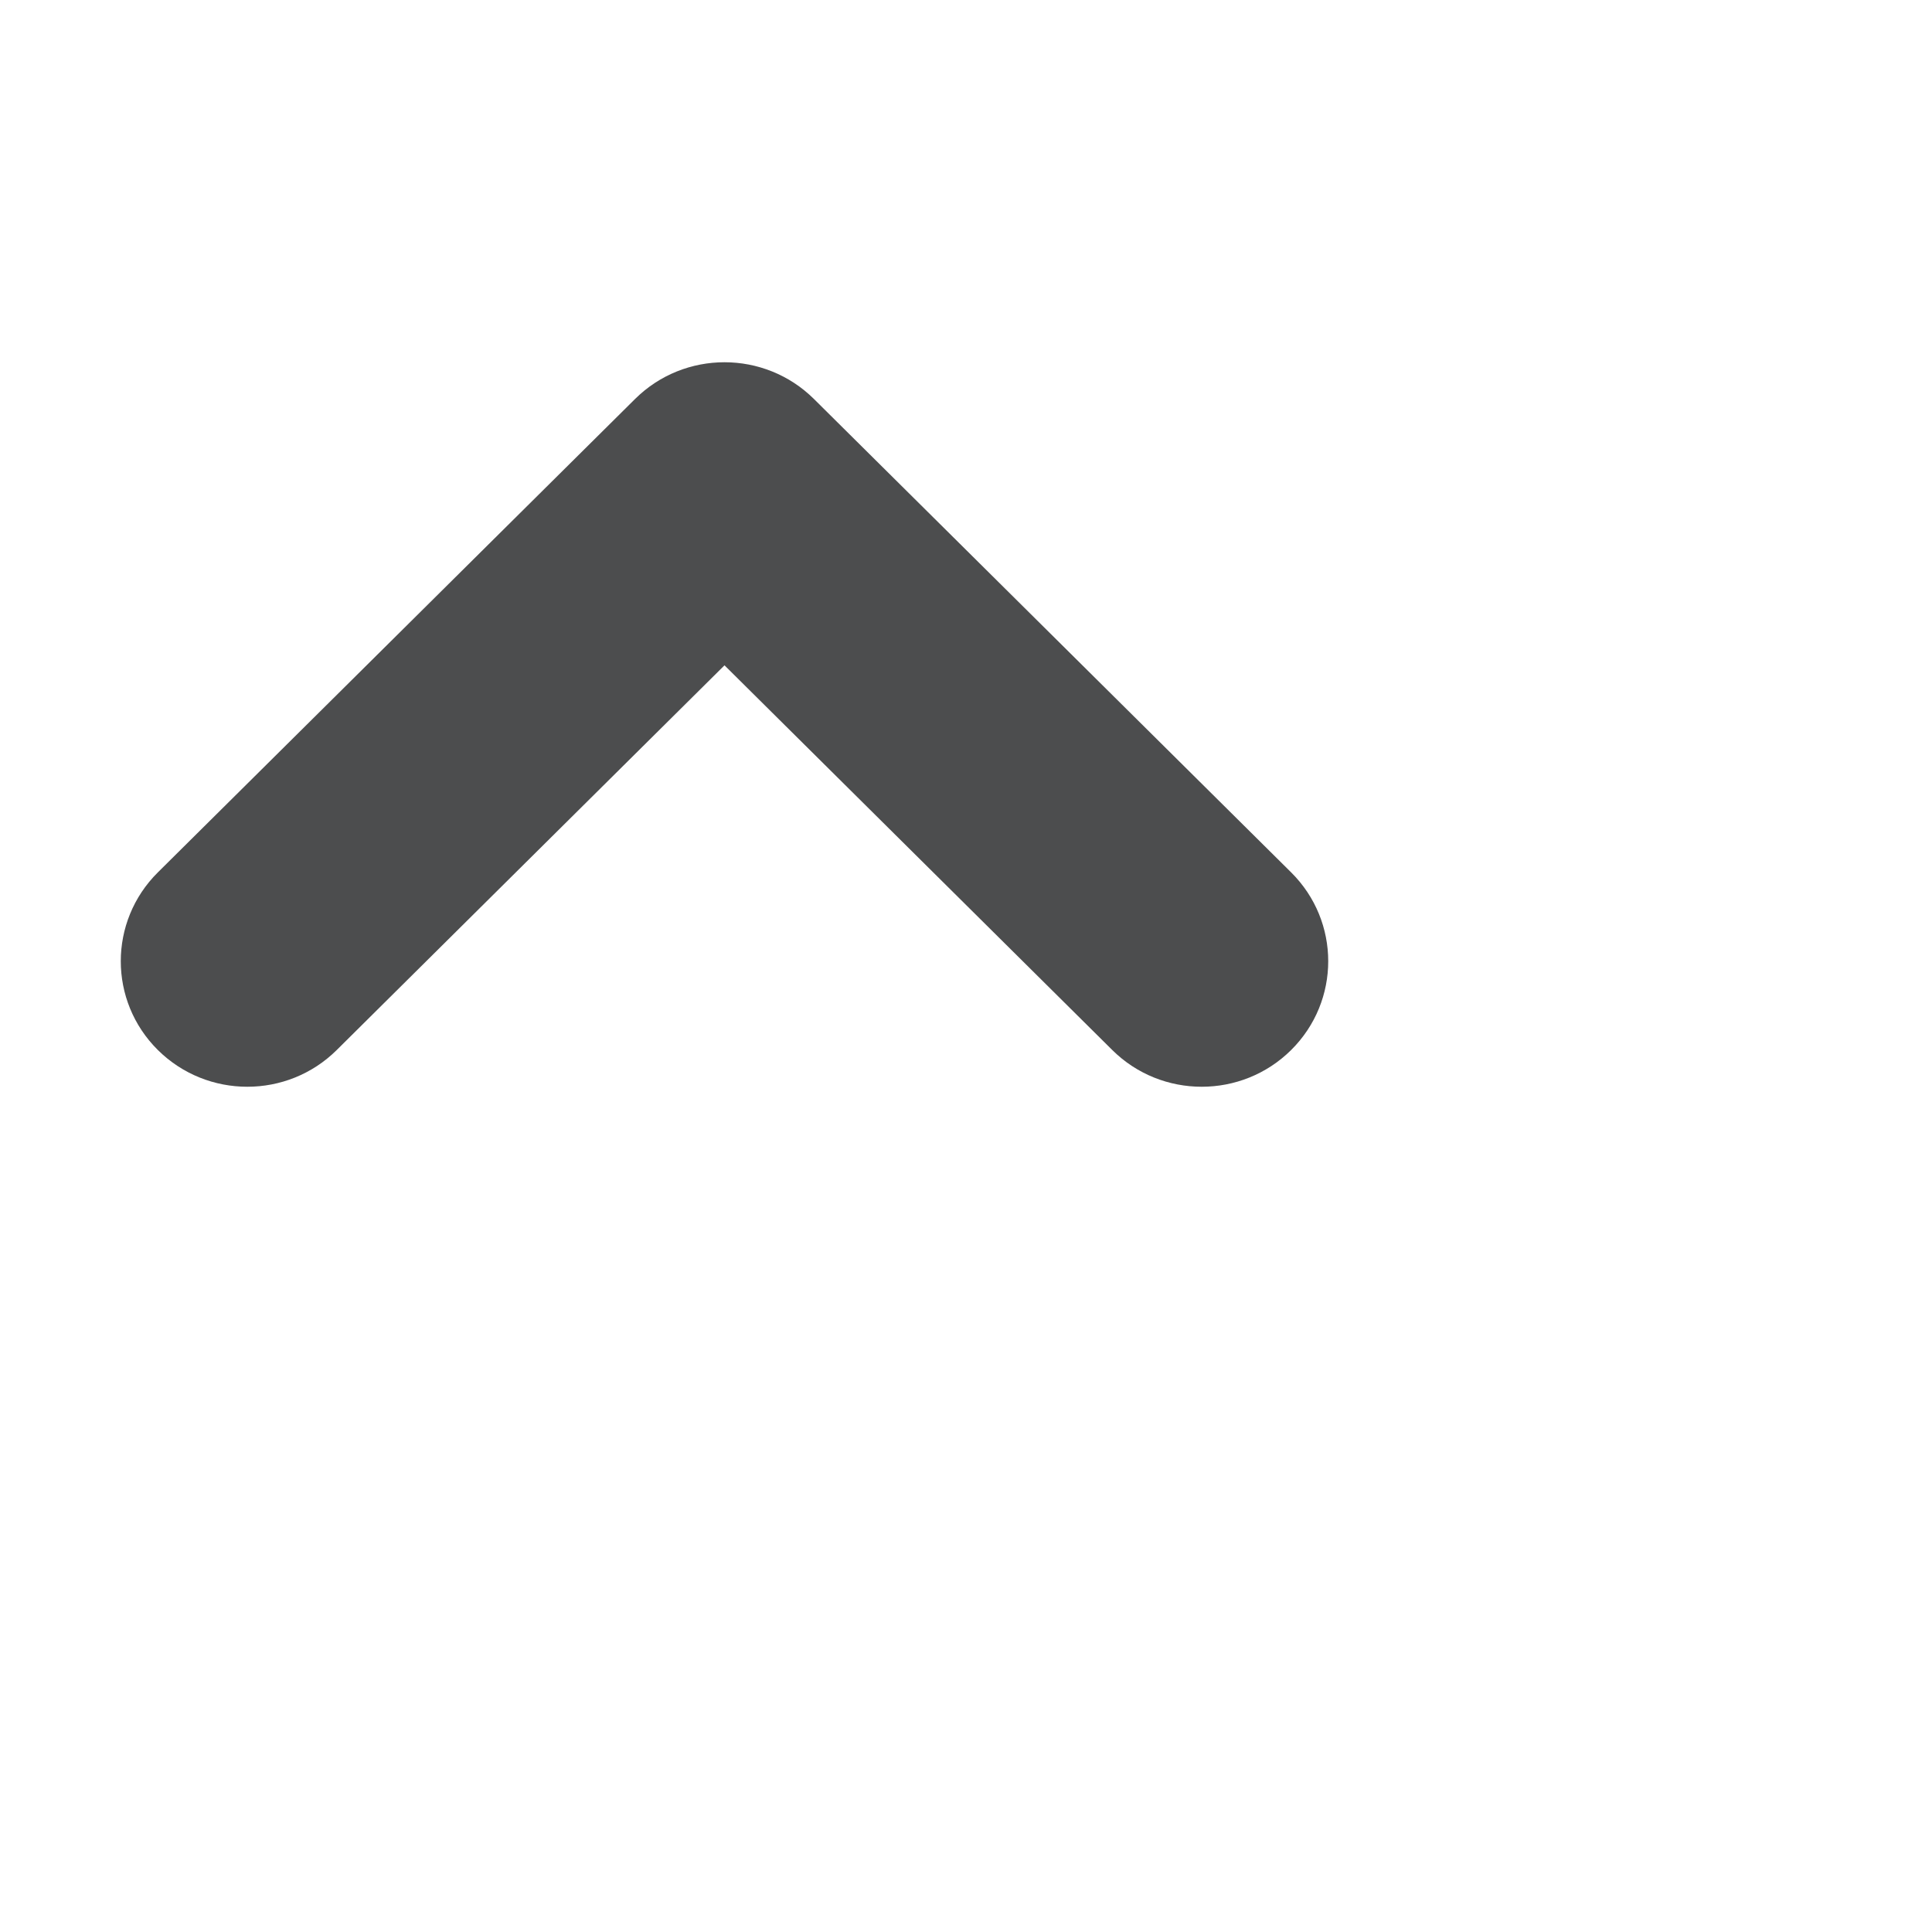
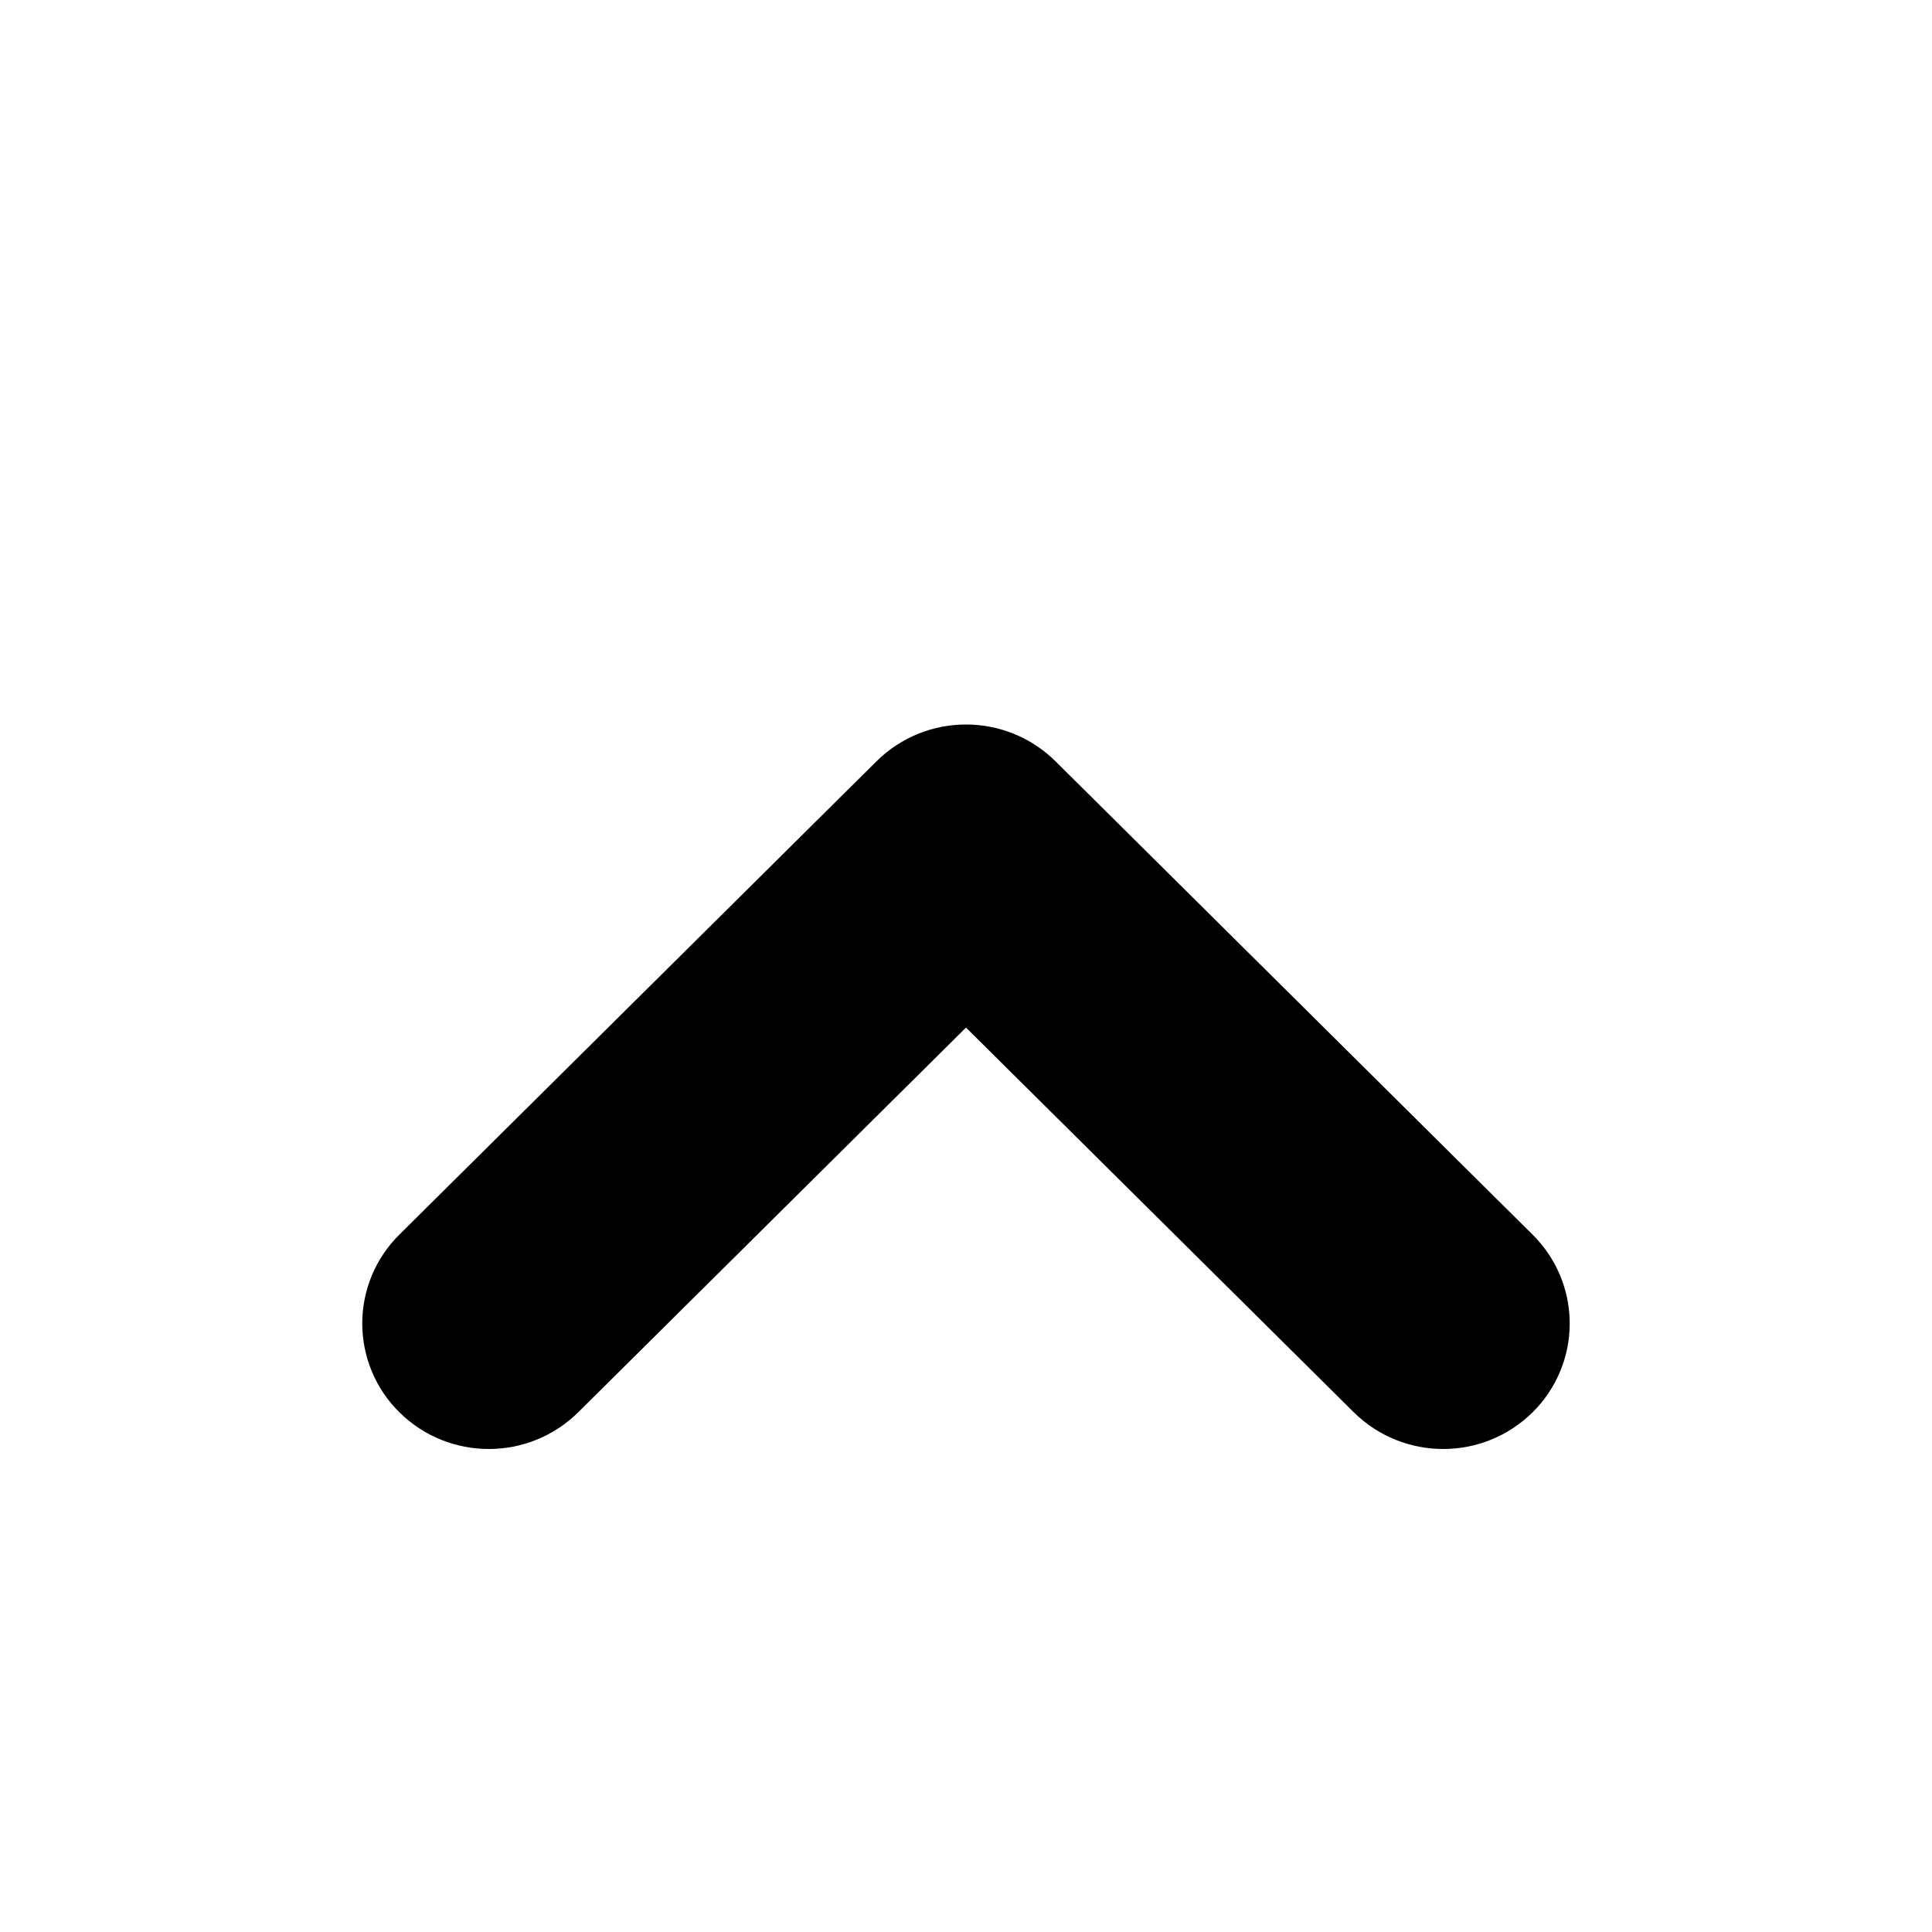
- <svg xmlns="http://www.w3.org/2000/svg" version="1.1" width="24" height="24" viewBox="0 0 32 32">
-   <path transform="translate(12, 12) rotate(180) translate(-12, -12)" fill="#4C4D4E" d="m10.518,17.391c0.819,0.812 2.146,0.812 2.964,0l7.904,-7.841c0.818,-0.812 0.818,-2.129 0,-2.941c-0.819,-0.812 -2.146,-0.812 -2.964,0l-6.422,6.371l-6.422,-6.371c-0.818,-0.812 -2.146,-0.812 -2.964,0c-0.818,0.812 -0.818,2.129 0,2.941l7.904,7.841z" />
+ <svg xmlns="http://www.w3.org/2000/svg" version="1.1" width="32" height="32" viewBox="0 0 32 32">
+   <path d="M17.482 12.609a2.108 2.108 0 0 0-2.964 0L6.614 20.45a2.068 2.068 0 0 0 0 2.941 2.108 2.108 0 0 0 2.964 0L16 17.02l6.422 6.371a2.108 2.108 0 0 0 2.964 0 2.068 2.068 0 0 0 0-2.94l-7.904-7.842z" />
</svg>
